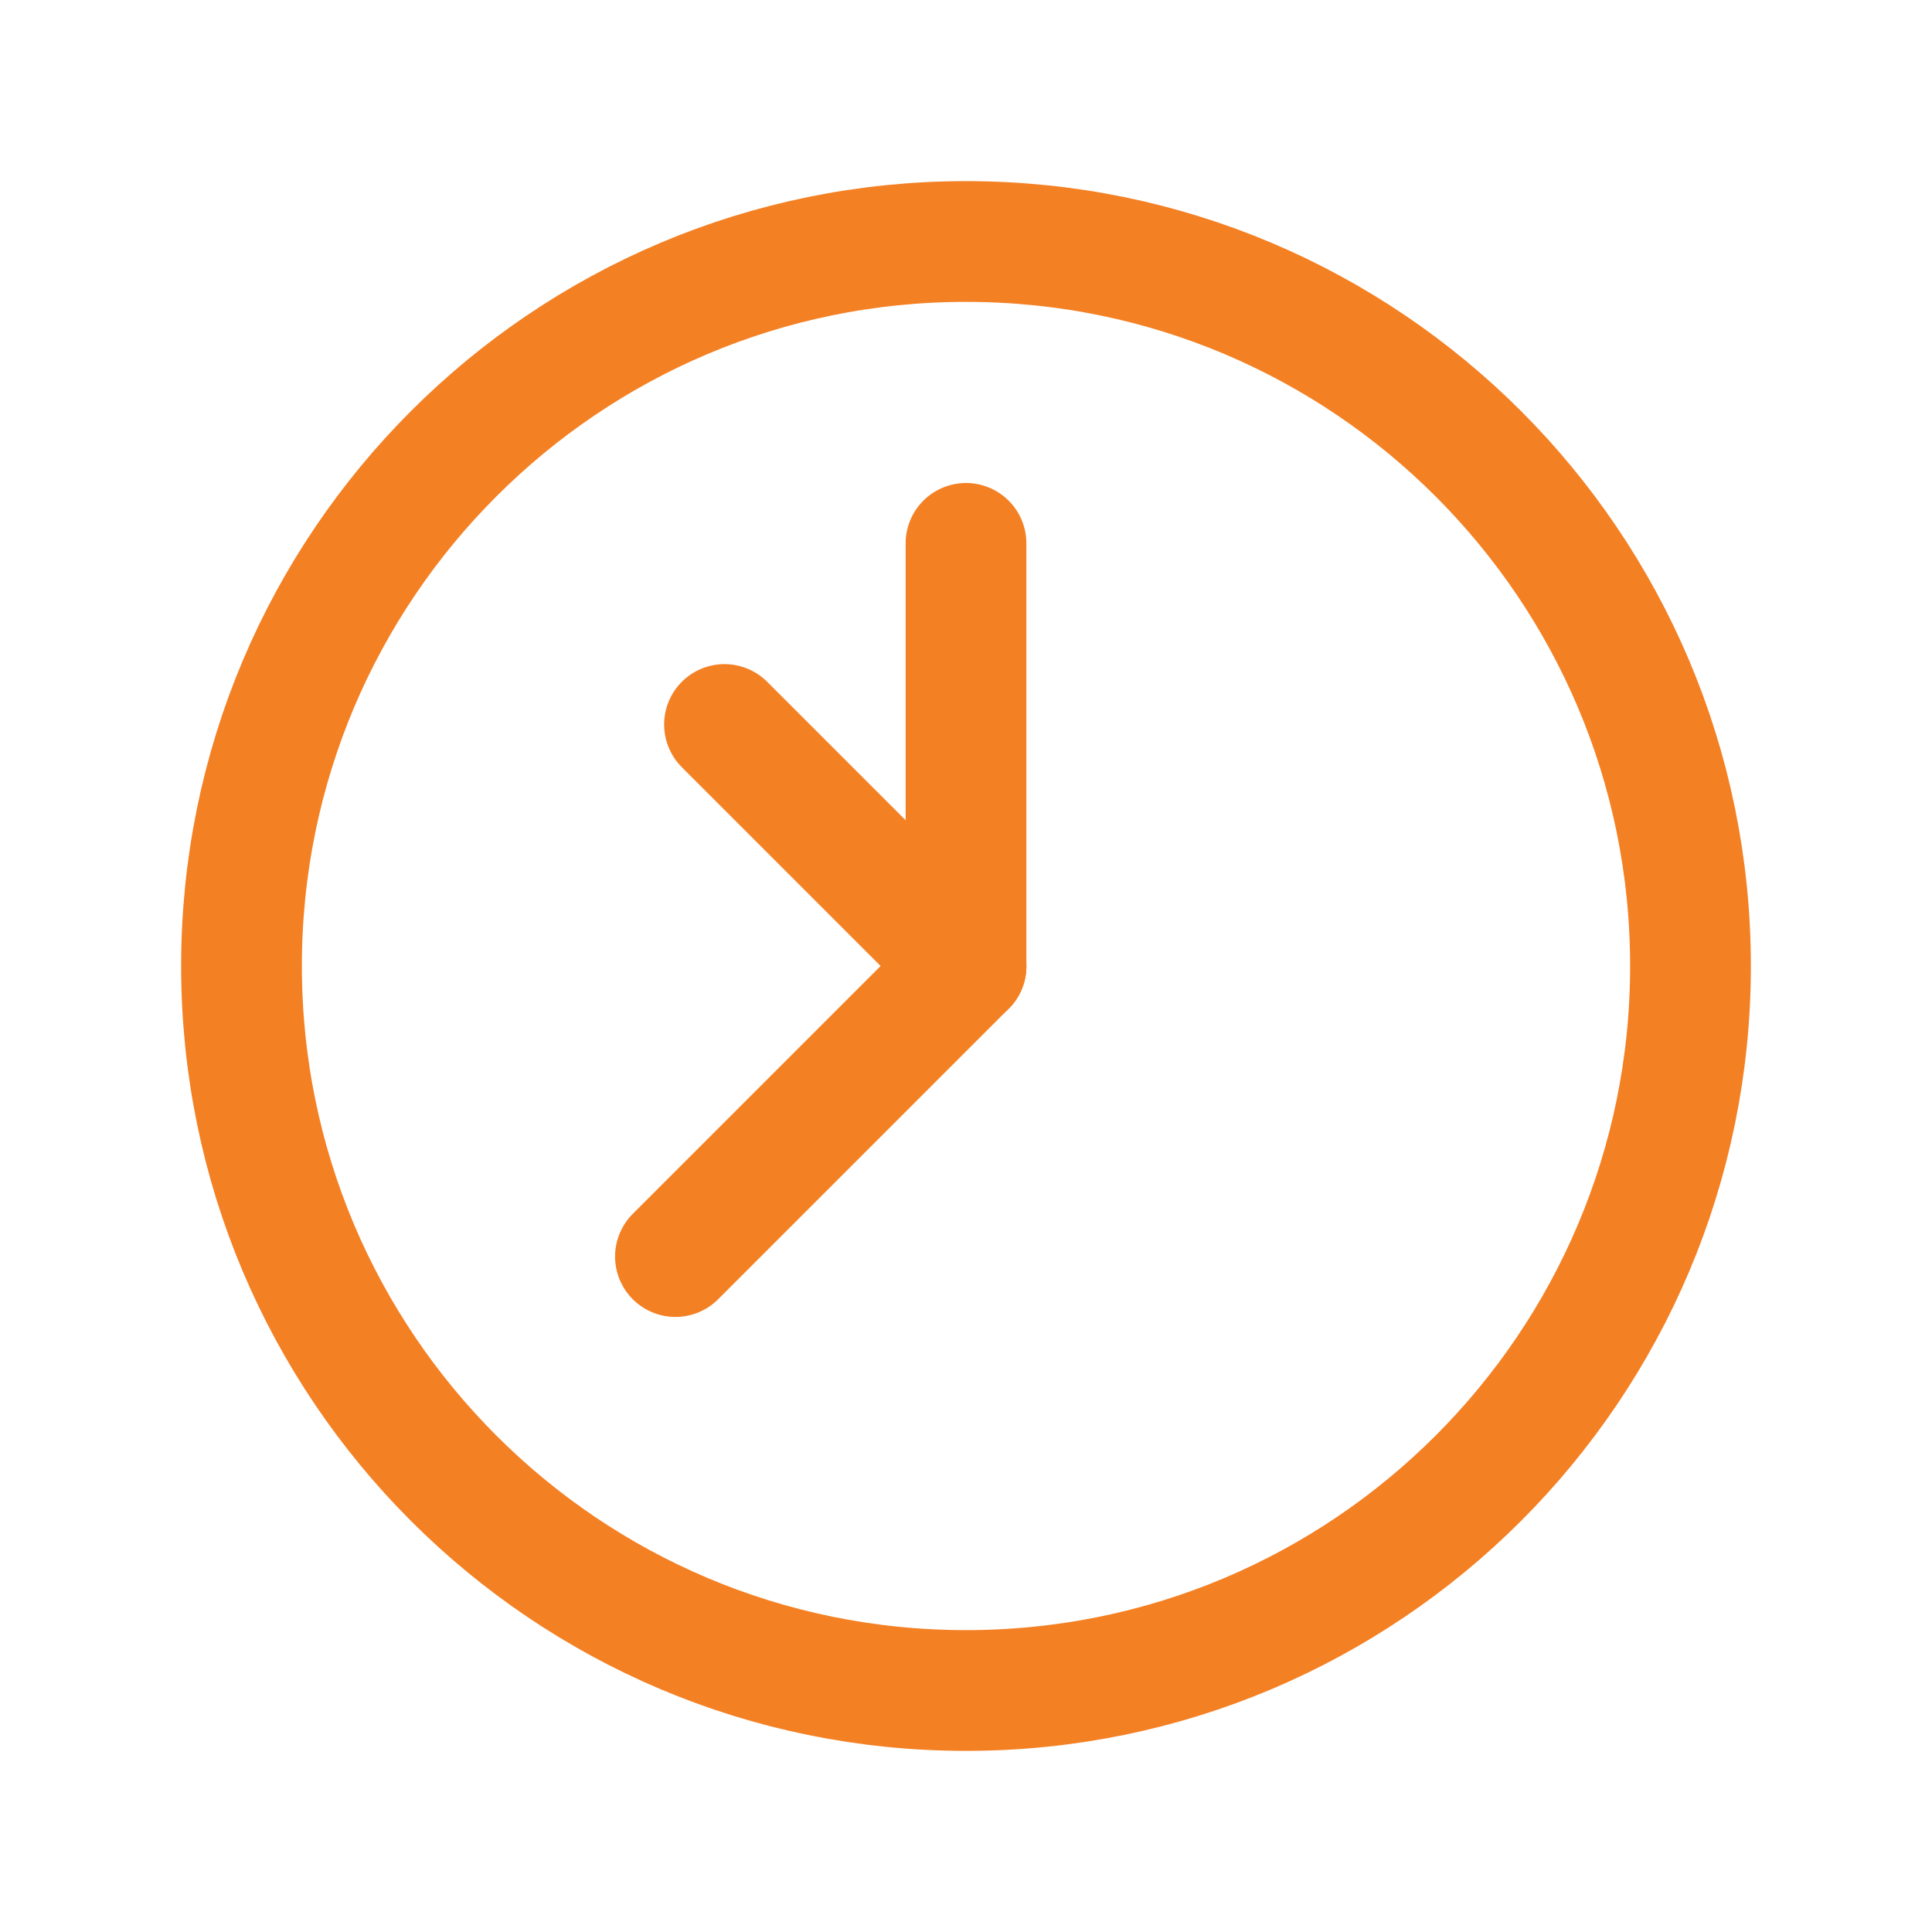
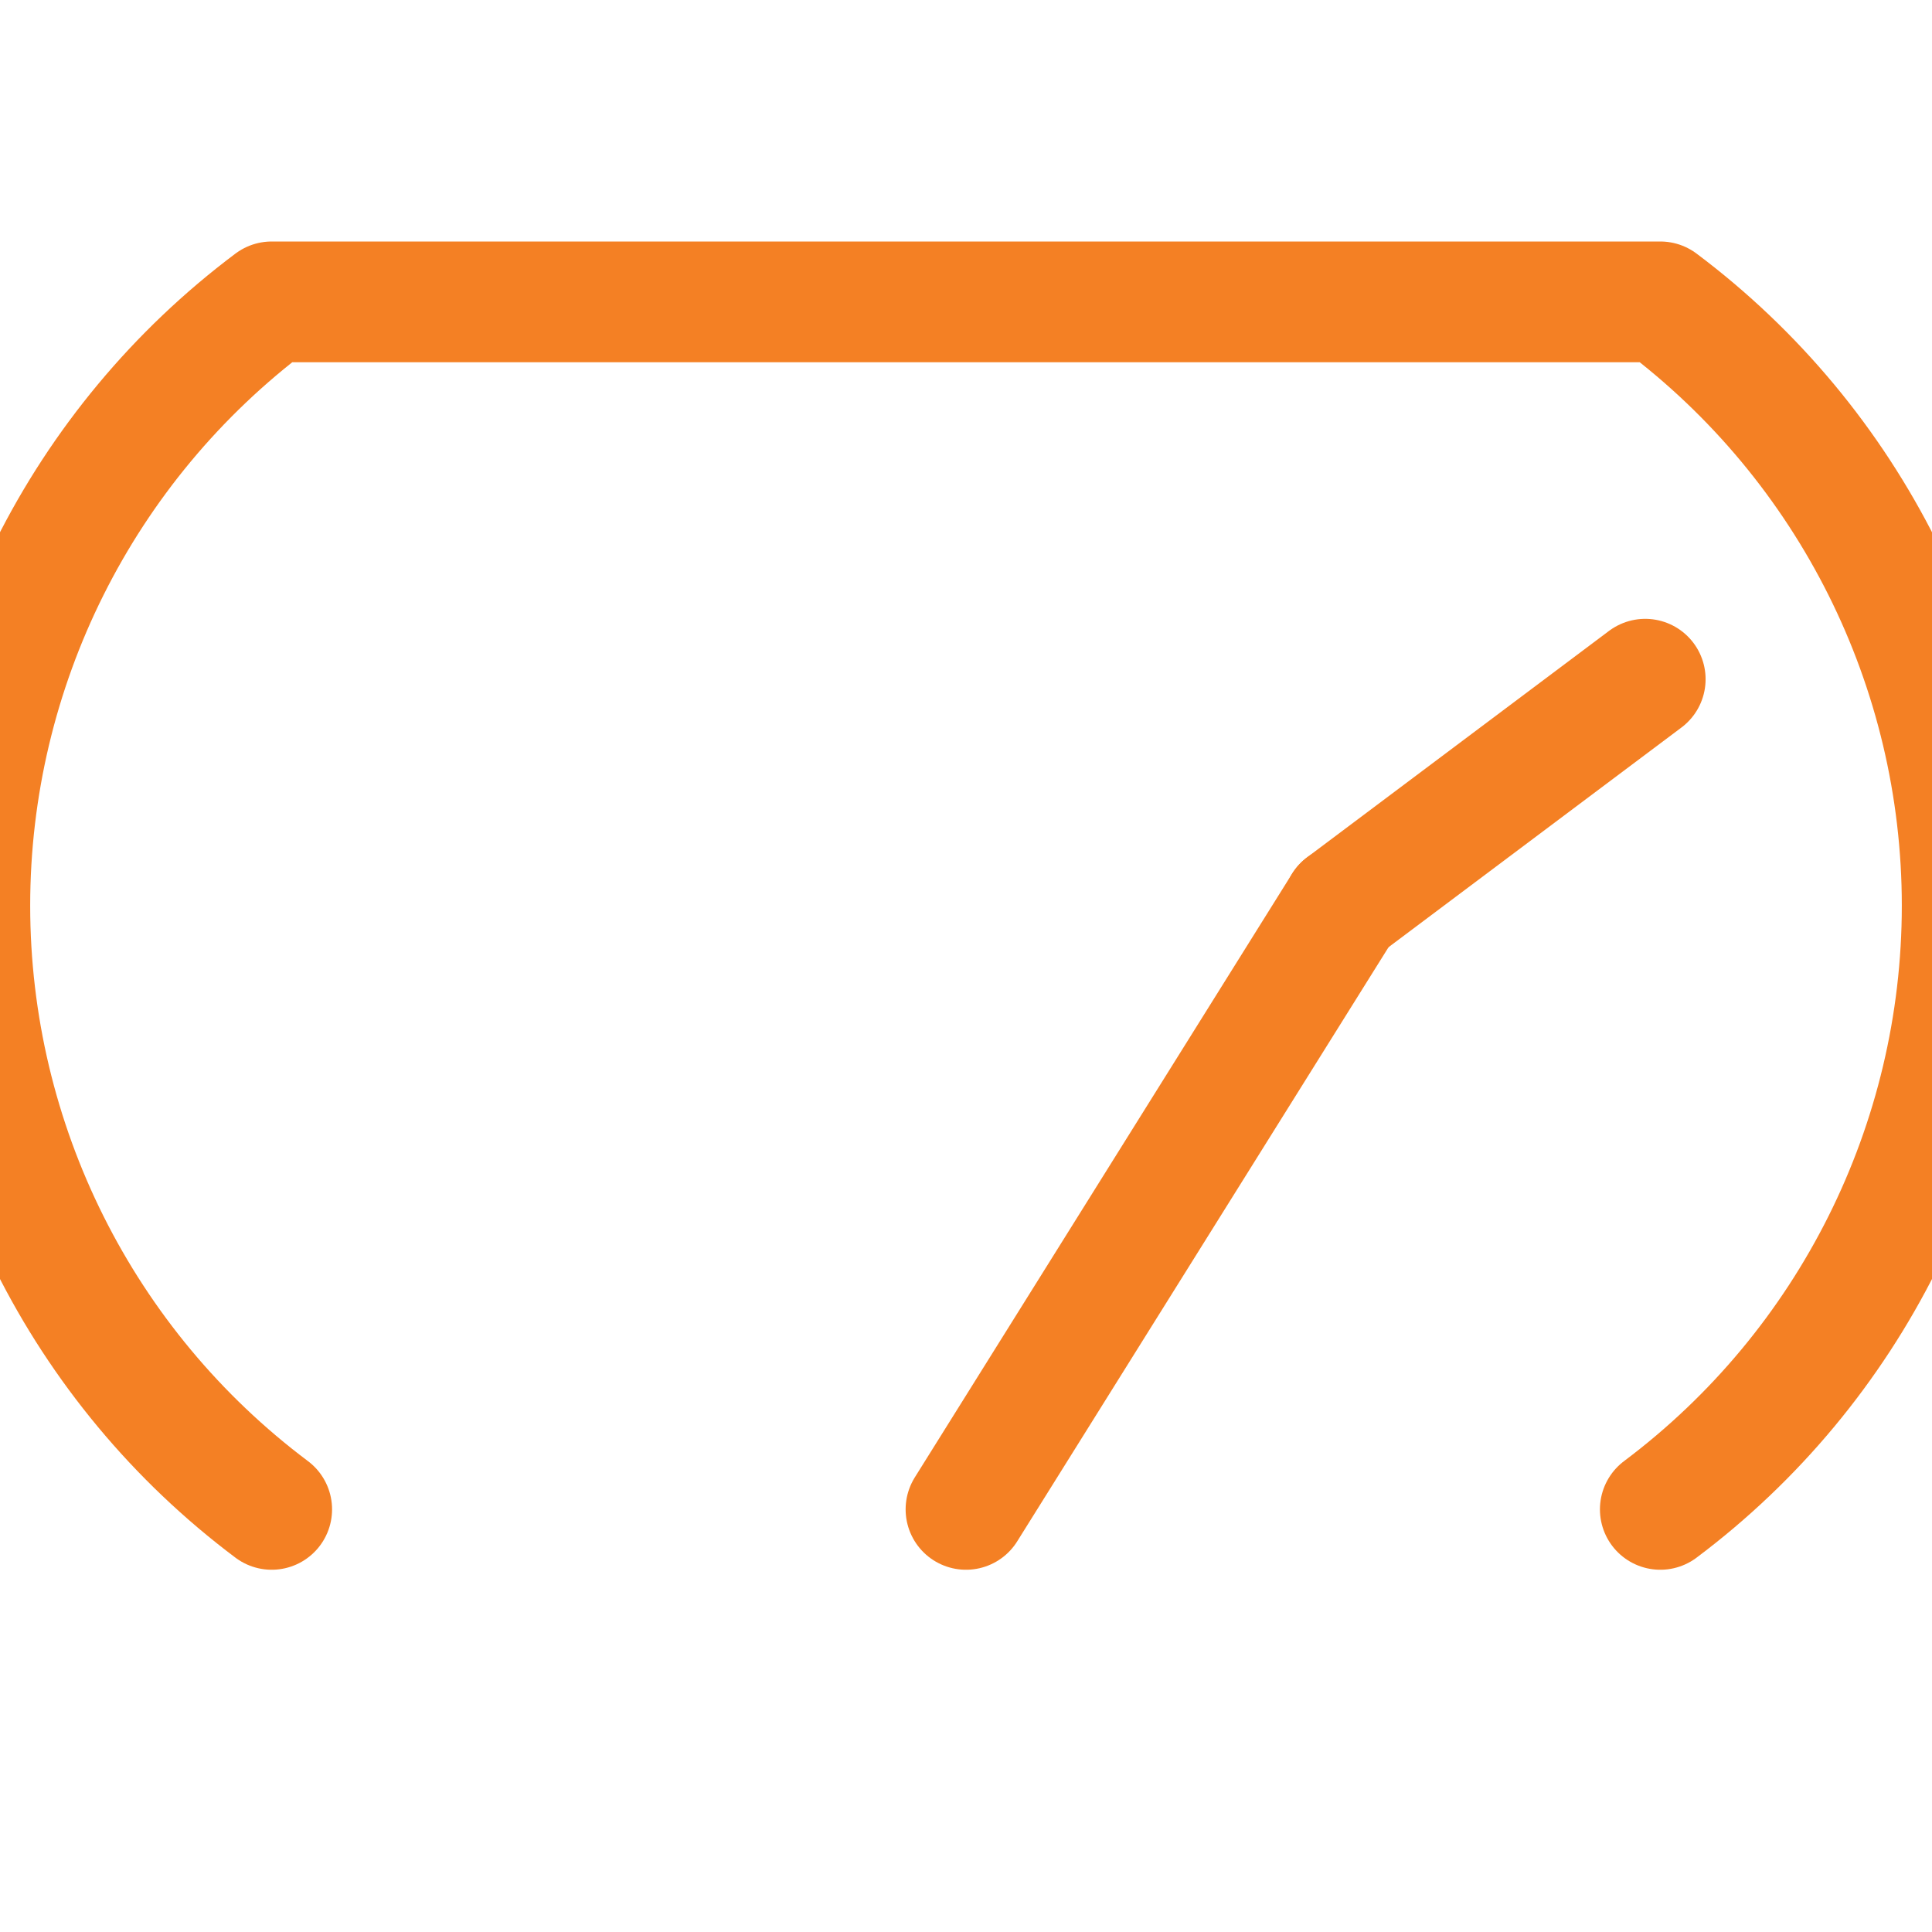
<svg xmlns="http://www.w3.org/2000/svg" viewBox="0 0 512 512">
-   <path d="M256,64a192,192,0,1,0,192,192A192,192,0,0,0,256,64Z" fill="none" stroke="#F48024" stroke-linecap="round" stroke-linejoin="round" stroke-width="32" />
-   <path d="M256,256V144" fill="none" stroke="#F48024" stroke-linecap="round" stroke-linejoin="round" stroke-width="32" />
-   <path d="M256,256l-77,77" fill="none" stroke="#F48024" stroke-linecap="round" stroke-linejoin="round" stroke-width="32" />
-   <line x1="256" y1="256" x2="192" y2="192" fill="none" stroke="#F48024" stroke-linecap="round" stroke-linejoin="round" stroke-width="32" />
+   <path d="M440,400a200,200,0,0,0,0-320H72a200,200,0,0,0,0,320" fill="none" stroke="#F48024" stroke-linecap="round" stroke-linejoin="round" stroke-width="32" />
+   <line x1="256" y1="400" x2="356" y2="240" fill="none" stroke="#F48024" stroke-linecap="round" stroke-linejoin="round" stroke-width="32" />
+   <line x1="356" y1="240" x2="436" y2="180" fill="none" stroke="#F48024" stroke-linecap="round" stroke-linejoin="round" stroke-width="32" />
</svg>
